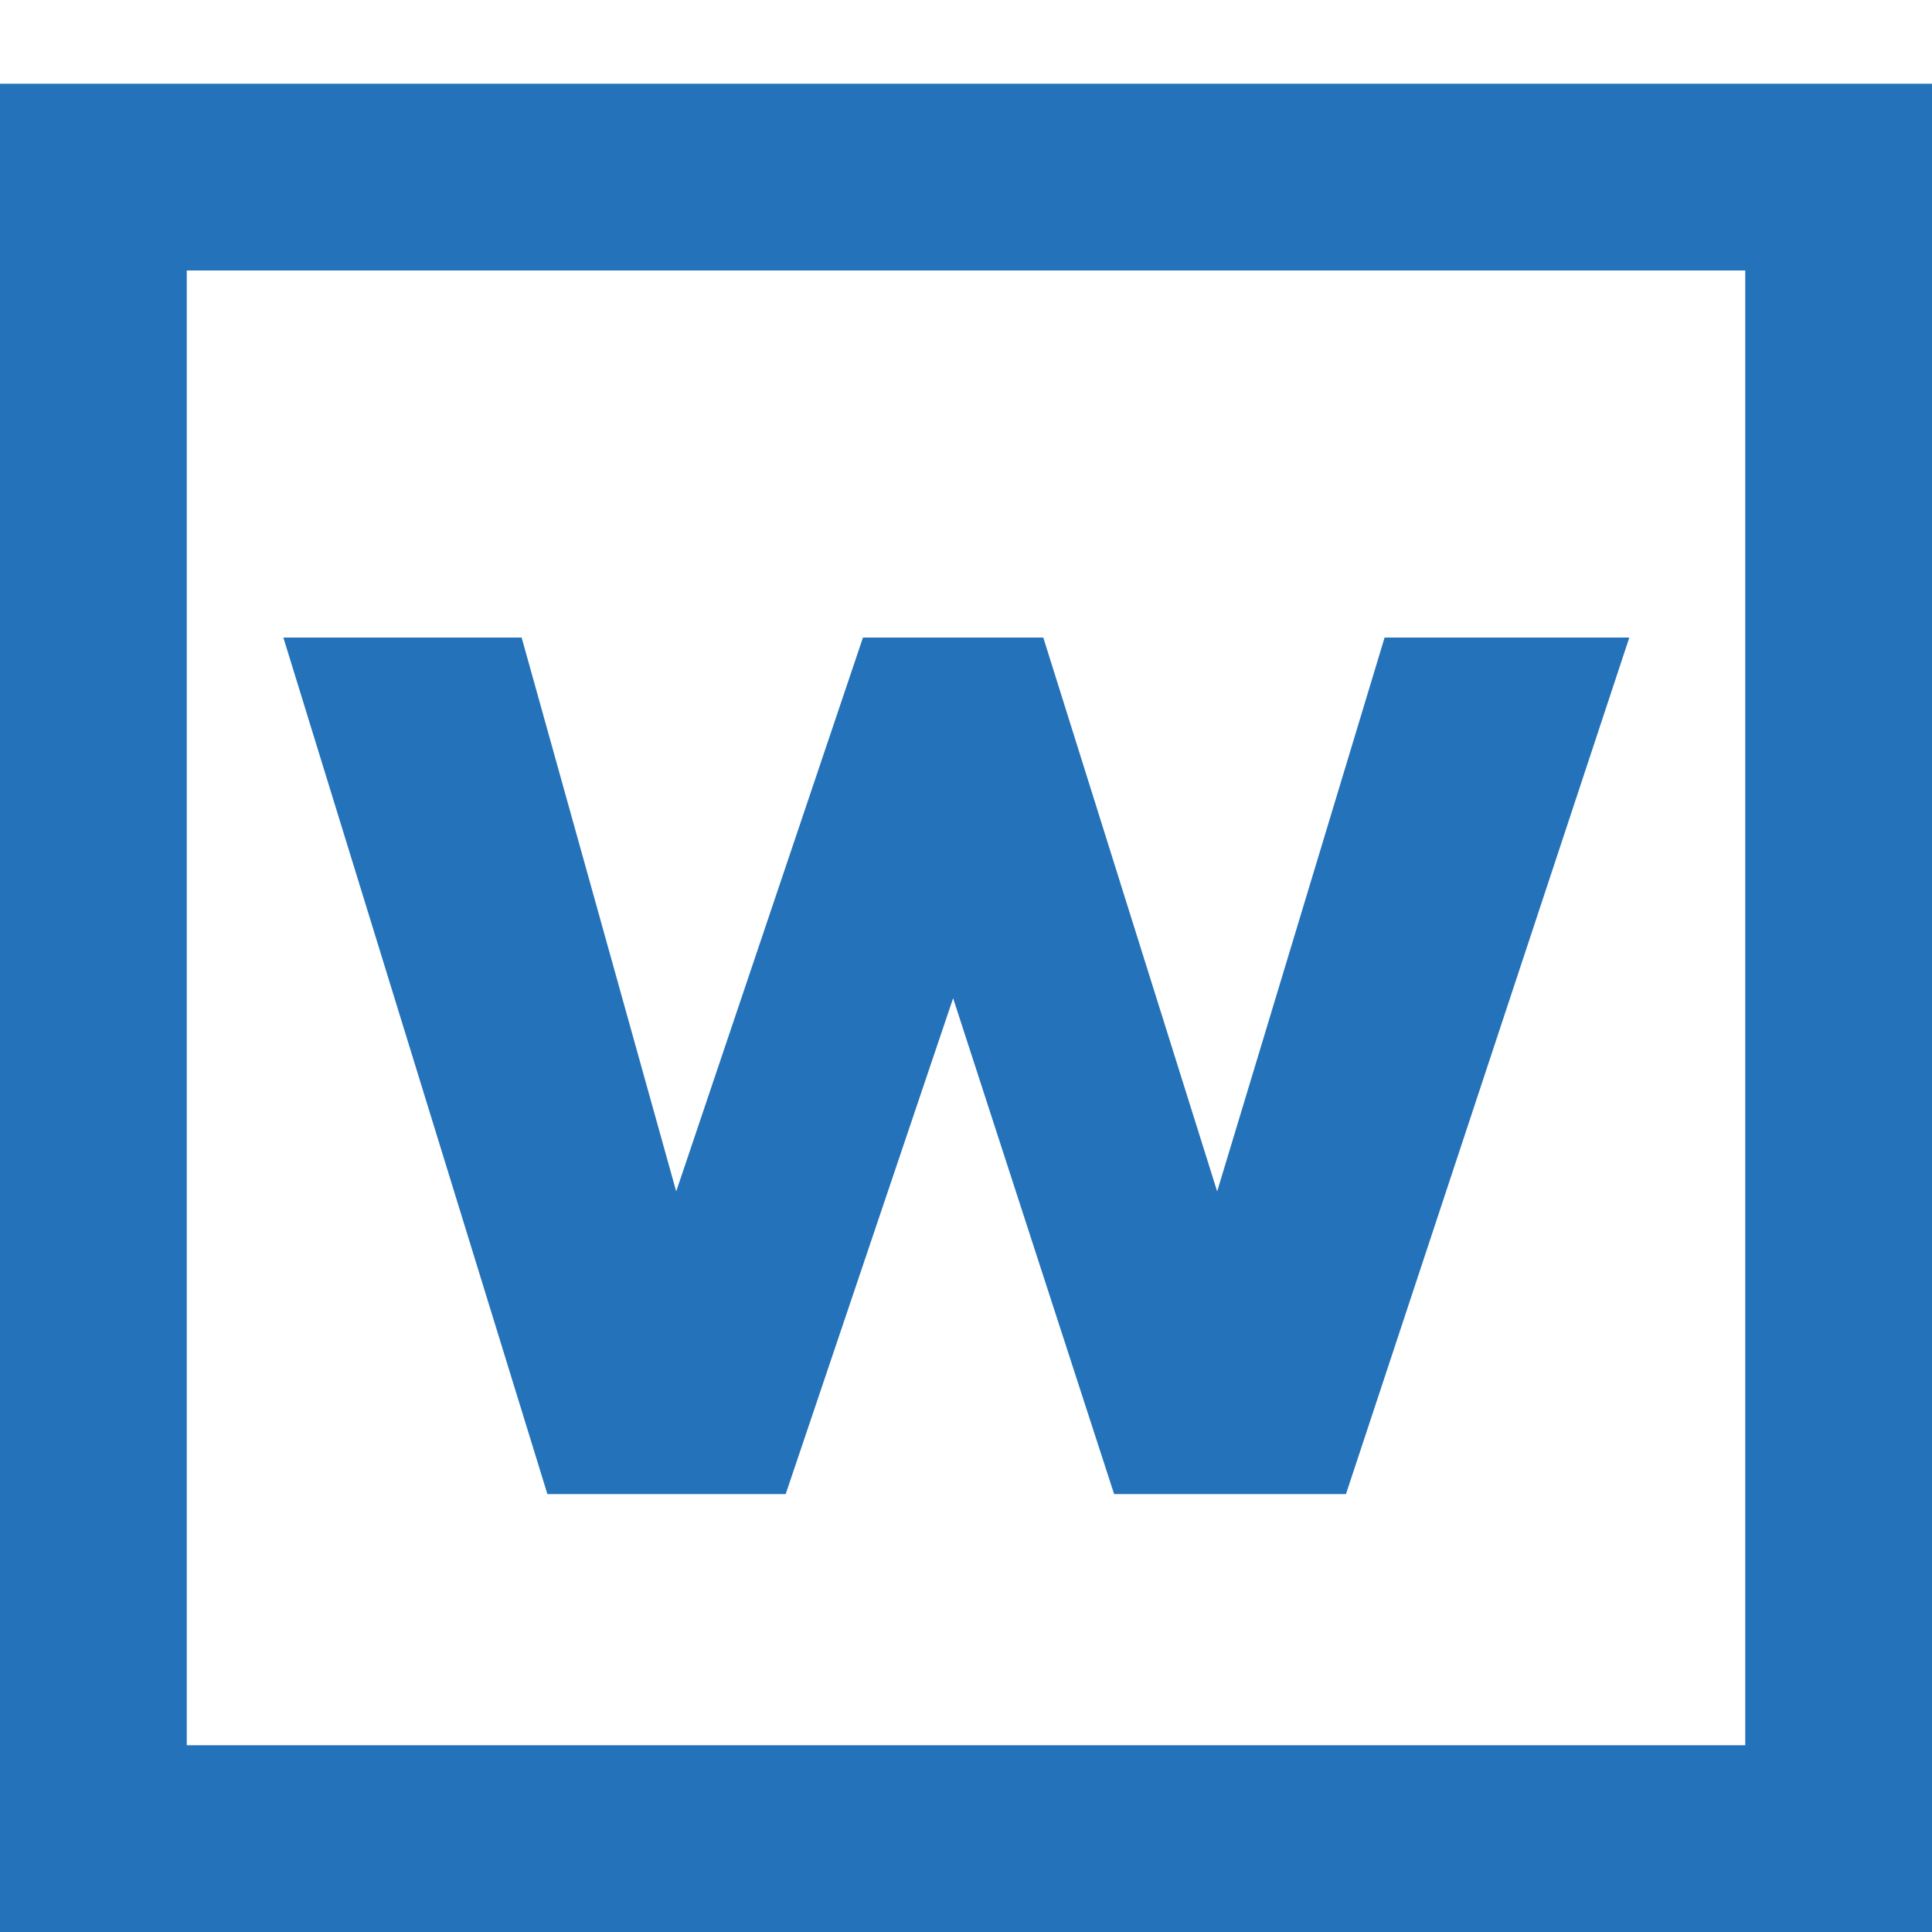
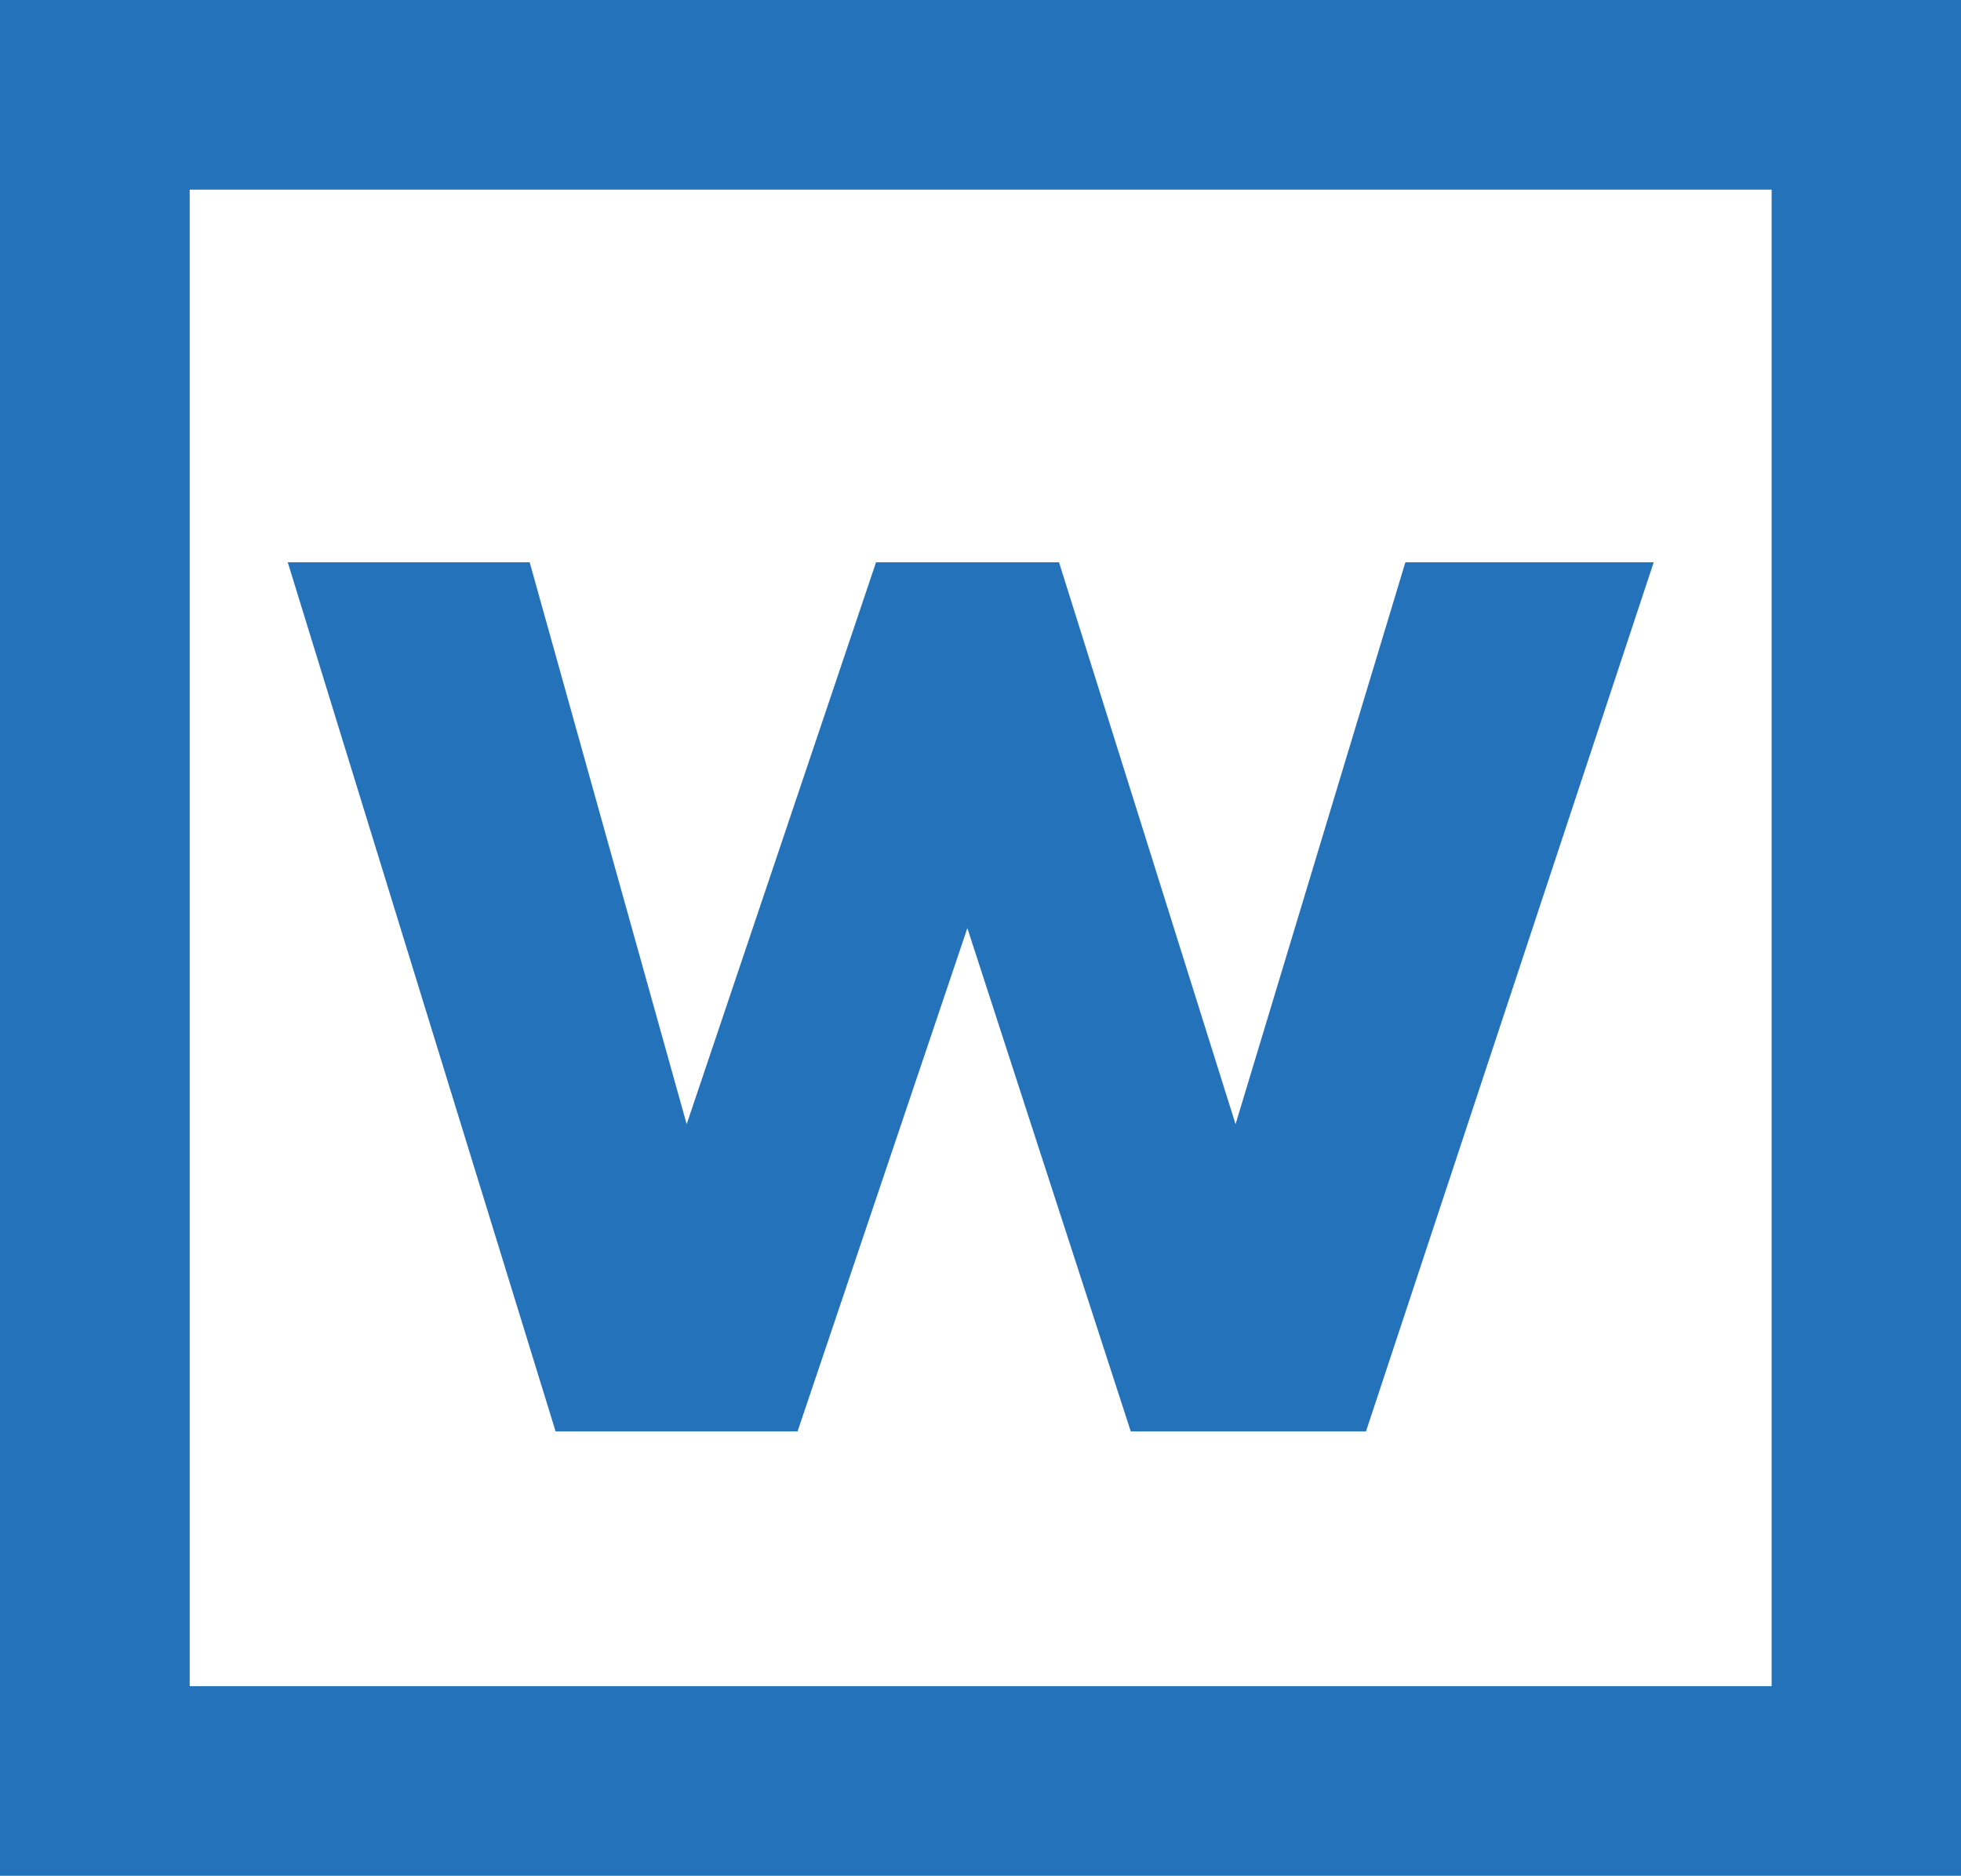
- <svg xmlns="http://www.w3.org/2000/svg" version="1.1" id="Layer_1" x="0px" y="0px" viewBox="0 0 30 30" enable-background="new 0 0 30 30" xml:space="preserve">
-   <path fill="#2372BA" d="M25.3,9.9l-4.4,13.3h-3.6l-2.5-7.7l-2.6,7.7H8.5L4.4,9.9h3.7l2.4,8.6l2.9-8.6h2.8l2.7,8.6l2.6-8.6H25.3   M30,30H0V1.3h30V30z M2.9,27.1h24.2V4.2H2.9" />
+ <svg xmlns="http://www.w3.org/2000/svg" version="1.1" id="Layer_1" x="0px" y="0px" viewBox="0 116.5 612 585.5" enable-background="new 0 116.5 612 585.5" xml:space="preserve">
+   <path fill="#2372BA" d="M516.1,292l-89.8,271.3h-73.4l-51-157.1l-53,157.1h-75.5L89.8,292h75.5l49,175.4L273.4,292h57.1l55.1,175.4  l53-175.4H516.1 M612,702H0V116.5h612V702z M59.2,642.8h493.7V175.7H59.2" />
</svg>
